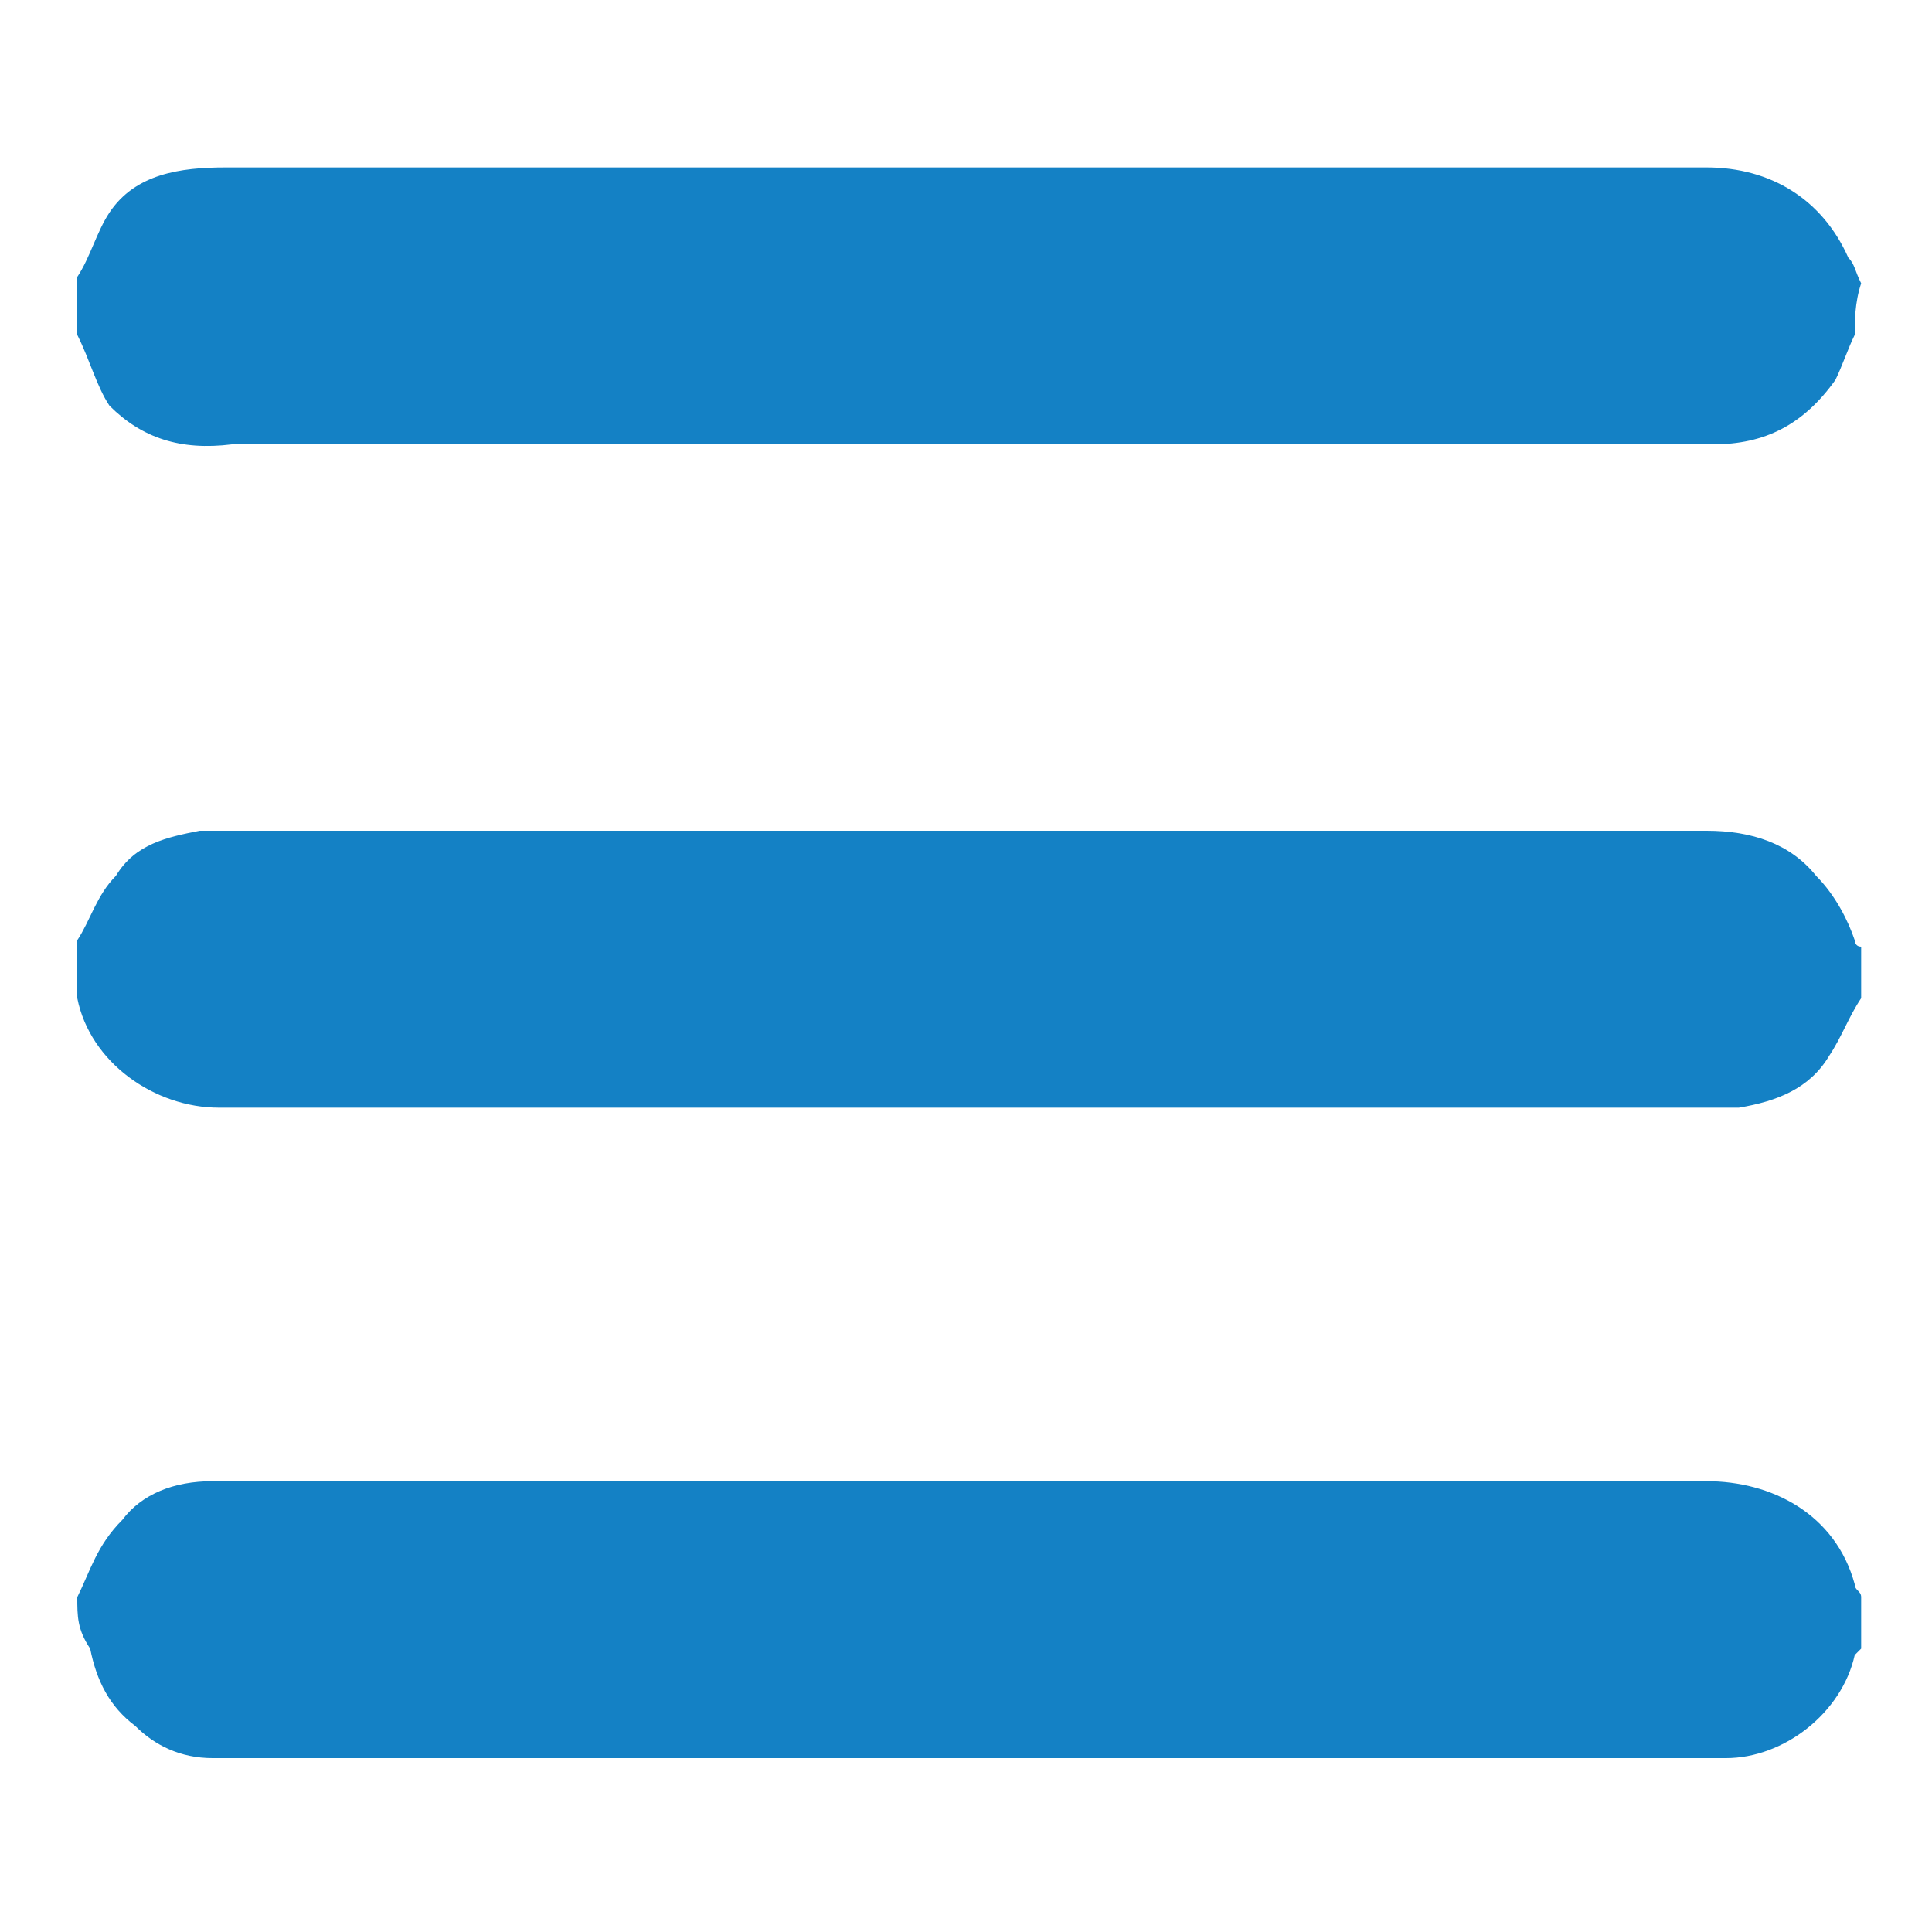
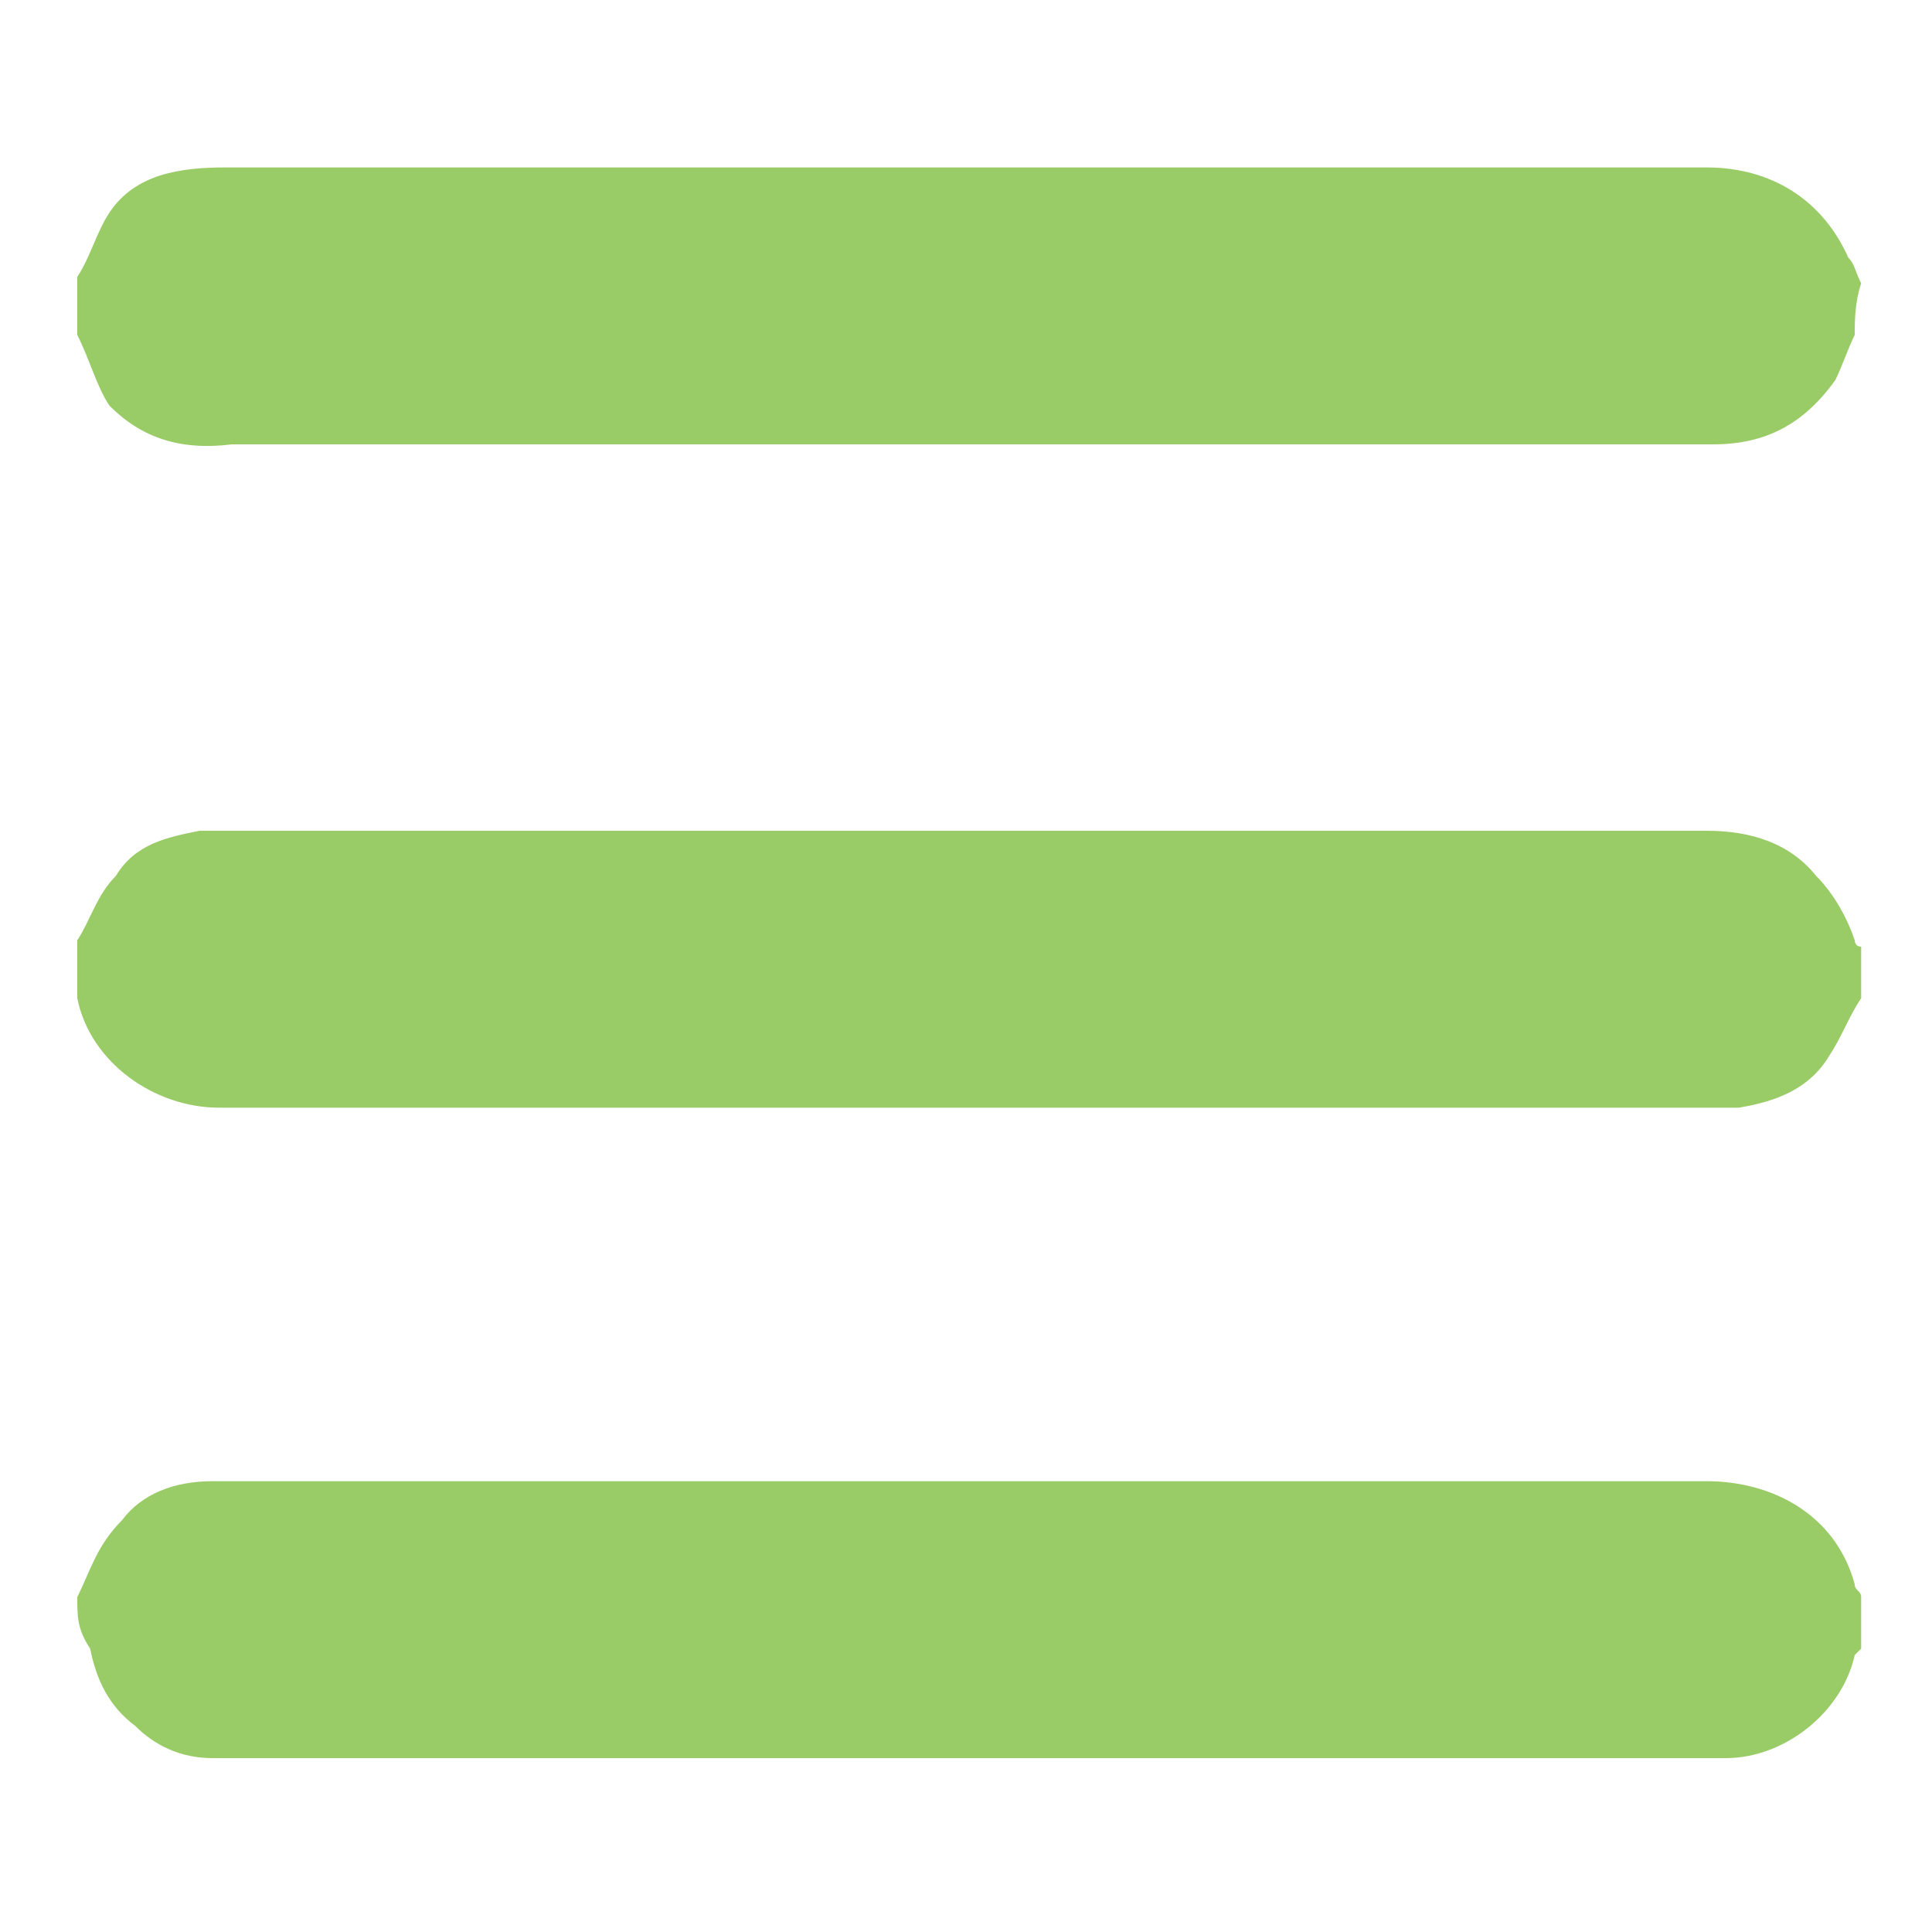
<svg xmlns="http://www.w3.org/2000/svg" version="1.1" id="Layer_1" x="0px" y="0px" width="30px" height="30px" viewBox="0 0 30 30" style="enable-background:new 0 0 30 30;" xml:space="preserve">
  <style type="text/css">
- 	.st0{fill:#1481C5;}
+ 	.st0{fill:#99CC66;}
</style>
  <g>
    <path class="st0" d="M28.8,5.2c-0.1,0.2-0.2,0.5-0.3,0.7c-0.5,0.7-1.1,1-1.9,1c-7.7,0-15.3,0-23,0C2.8,7,2.2,6.8,1.7,6.3   C1.5,6,1.4,5.6,1.2,5.2c0-0.3,0-0.6,0-0.9c0.2-0.3,0.3-0.7,0.5-1c0.4-0.6,1.1-0.7,1.8-0.7c7.7,0,15.3,0,23,0c1,0,1.8,0.5,2.2,1.4   c0.1,0.1,0.1,0.2,0.2,0.4C28.8,4.7,28.8,5,28.8,5.2z" />
-     <path class="st0" d="M1.2,24.8c0.2-0.4,0.3-0.8,0.7-1.2C2.2,23.2,2.7,23,3.3,23c7.7,0,15.4,0,23.2,0c1,0,2,0.5,2.3,1.6   c0,0.1,0.1,0.1,0.1,0.2c0,0.3,0,0.5,0,0.8c0,0-0.1,0.1-0.1,0.1c-0.2,0.9-1.1,1.6-2,1.6c-3.5,0-7,0-10.5,0c-4.3,0-8.7,0-13,0   c-0.5,0-0.9-0.2-1.2-0.5c-0.4-0.3-0.6-0.7-0.7-1.2C1.2,25.3,1.2,25.1,1.2,24.8z" />
-     <path class="st0" d="M1.2,14.6c0.2-0.3,0.3-0.7,0.6-1c0.3-0.5,0.8-0.6,1.3-0.7c0.2,0,0.3,0,0.5,0c7.6,0,15.3,0,22.9,0   c0.7,0,1.3,0.2,1.7,0.7c0.3,0.3,0.5,0.7,0.6,1c0,0,0,0.1,0.1,0.1c0,0.3,0,0.5,0,0.8c-0.2,0.3-0.3,0.6-0.5,0.9   c-0.3,0.5-0.8,0.7-1.4,0.8c-0.2,0-0.3,0-0.5,0c-7.7,0-15.4,0-23.1,0c-1,0-2-0.7-2.2-1.7c0,0,0,0,0,0C1.2,15.1,1.2,14.9,1.2,14.6z" />
+     <path class="st0" d="M1.2,24.8c0.2-0.4,0.3-0.8,0.7-1.2C2.2,23.2,2.7,23,3.3,23c7.7,0,15.4,0,23.2,0c1,0,2,0.5,2.3,1.6   c0,0.1,0.1,0.1,0.1,0.2c0,0.3,0,0.5,0,0.8l-0.1,0.1c-0.2,0.9-1.1,1.6-2,1.6c-3.5,0-7,0-10.5,0c-4.3,0-8.7,0-13,0   c-0.5,0-0.9-0.2-1.2-0.5c-0.4-0.3-0.6-0.7-0.7-1.2C1.2,25.3,1.2,25.1,1.2,24.8z" />
+     <path class="st0" d="M1.2,14.6c0.2-0.3,0.3-0.7,0.6-1c0.3-0.5,0.8-0.6,1.3-0.7c0.2,0,0.3,0,0.5,0c7.6,0,15.3,0,22.9,0   c0.7,0,1.3,0.2,1.7,0.7c0.3,0.3,0.5,0.7,0.6,1c0,0,0,0.1,0.1,0.1c0,0.3,0,0.5,0,0.8c-0.2,0.3-0.3,0.6-0.5,0.9   c-0.3,0.5-0.8,0.7-1.4,0.8c-0.2,0-0.3,0-0.5,0c-7.7,0-15.4,0-23.1,0c-1,0-2-0.7-2.2-1.7l0,0C1.2,15.1,1.2,14.9,1.2,14.6z" />
  </g>
</svg>
